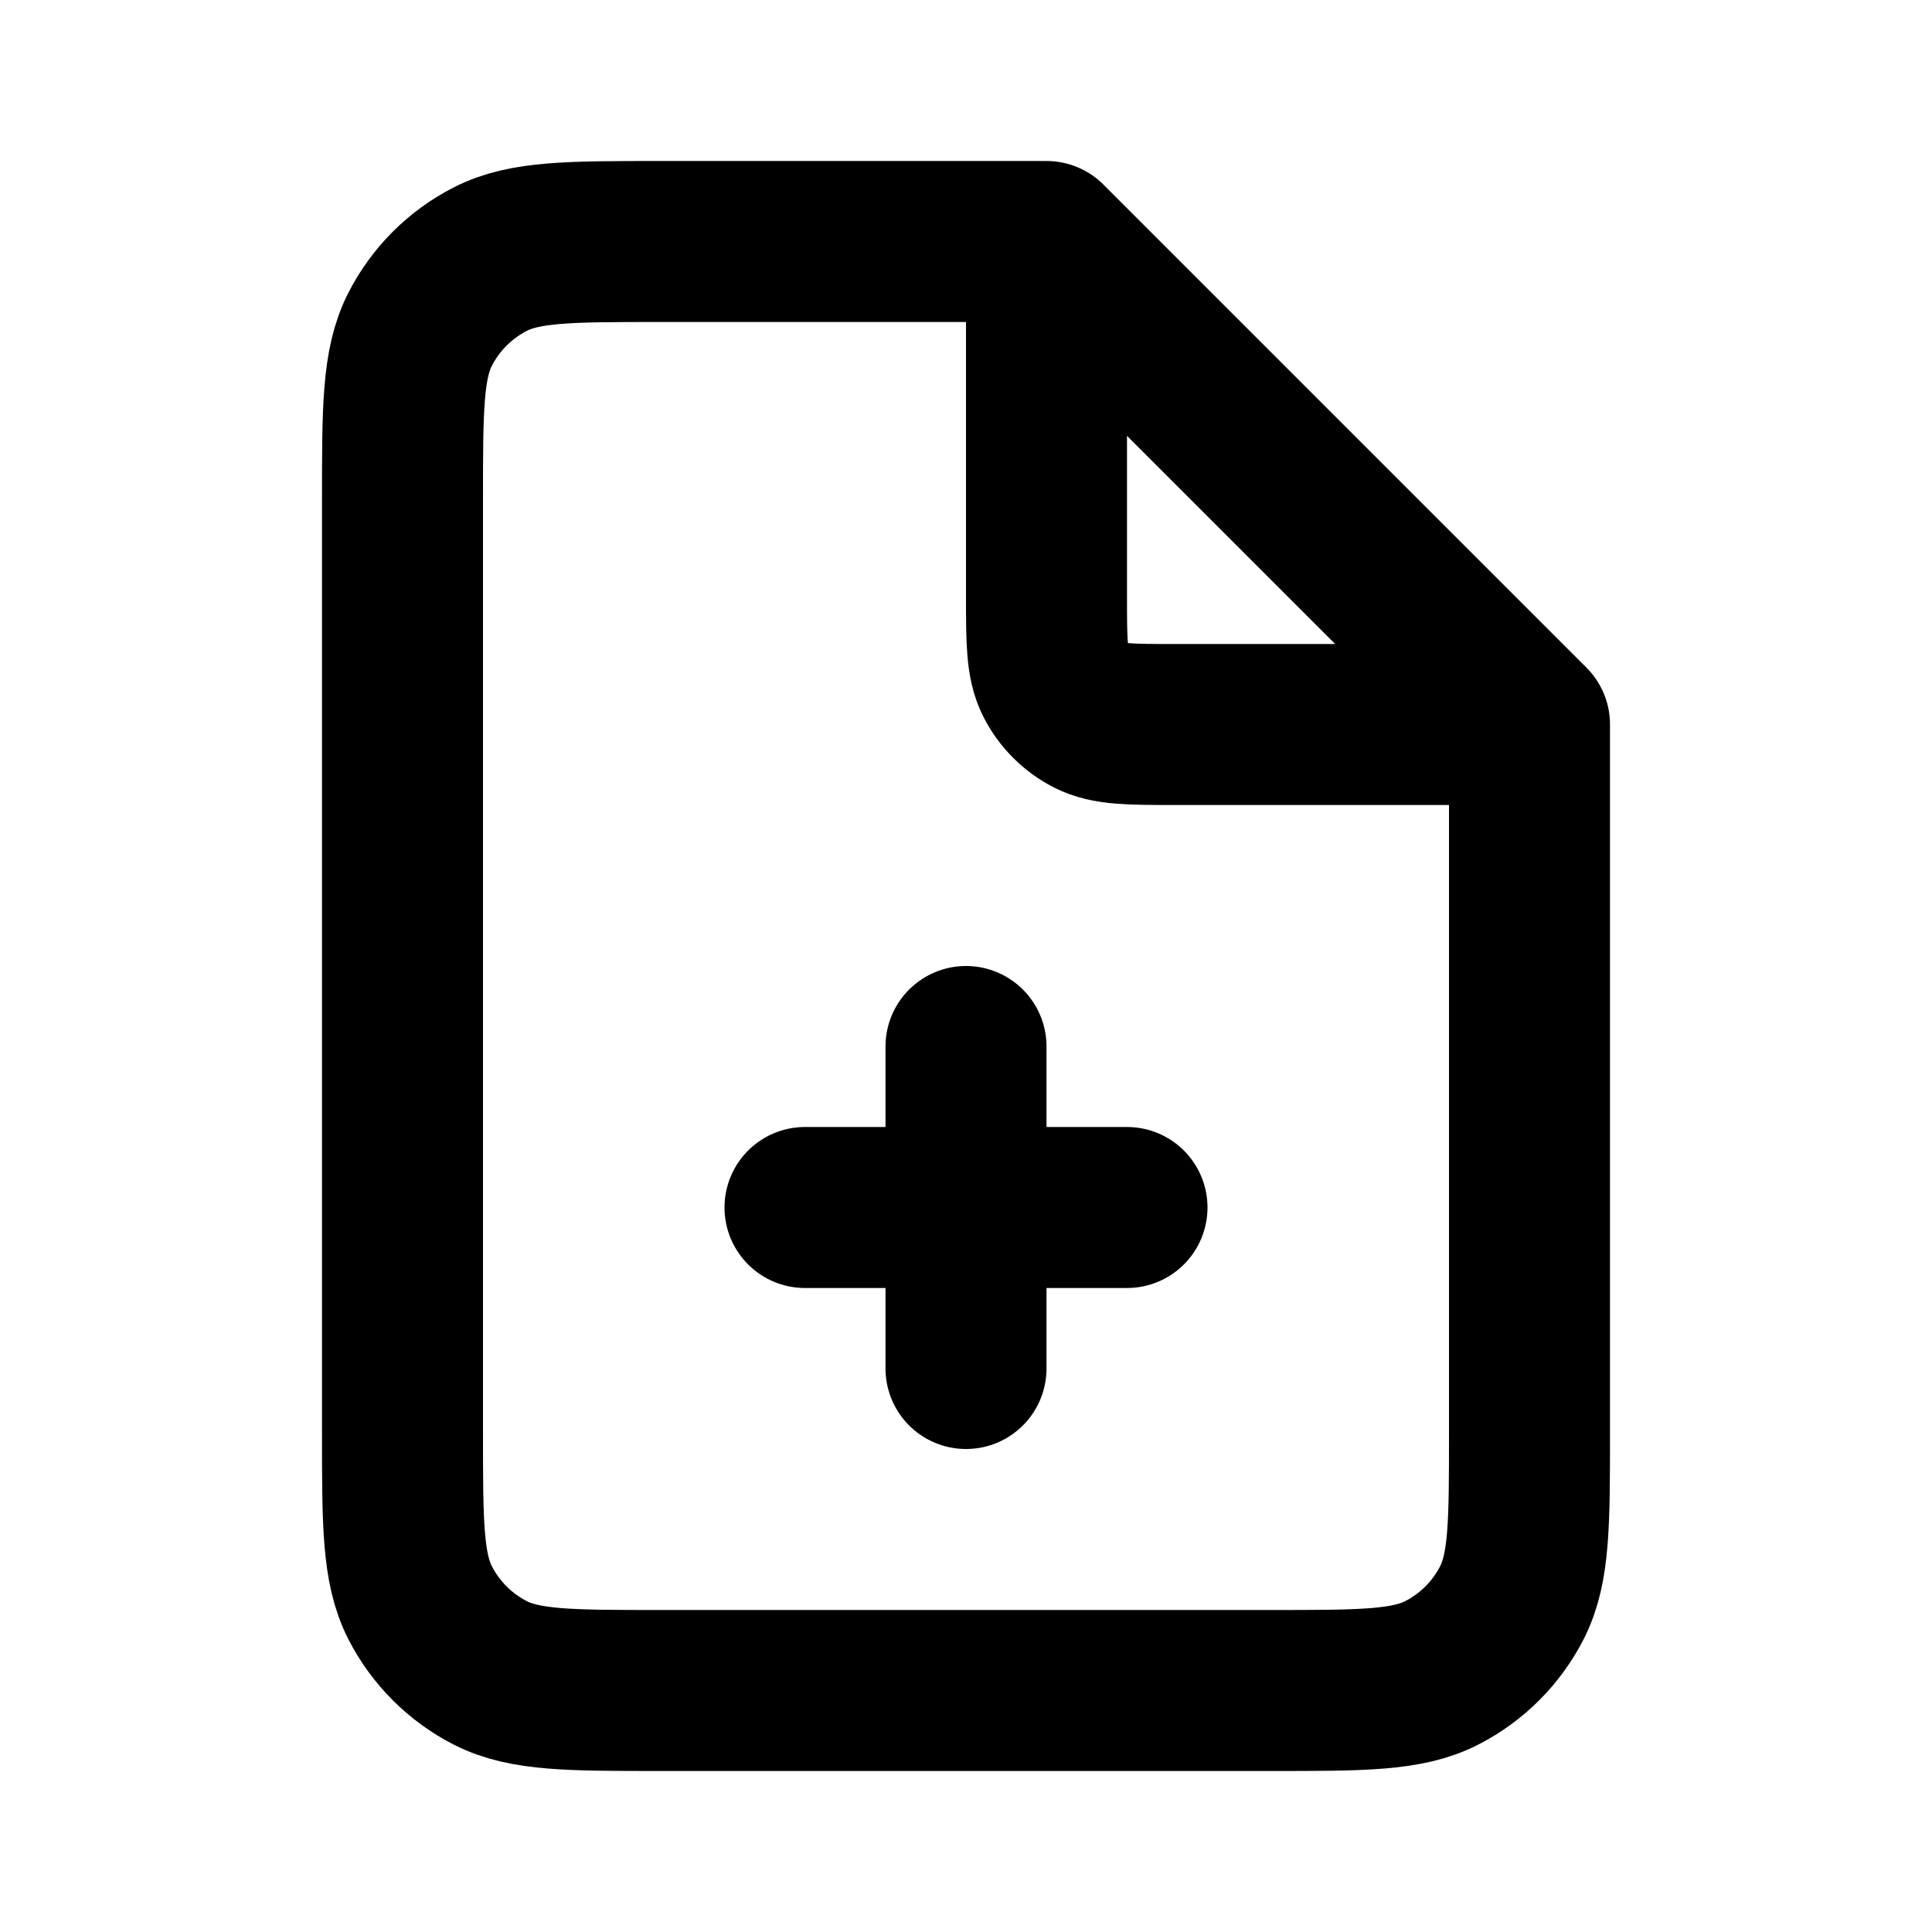
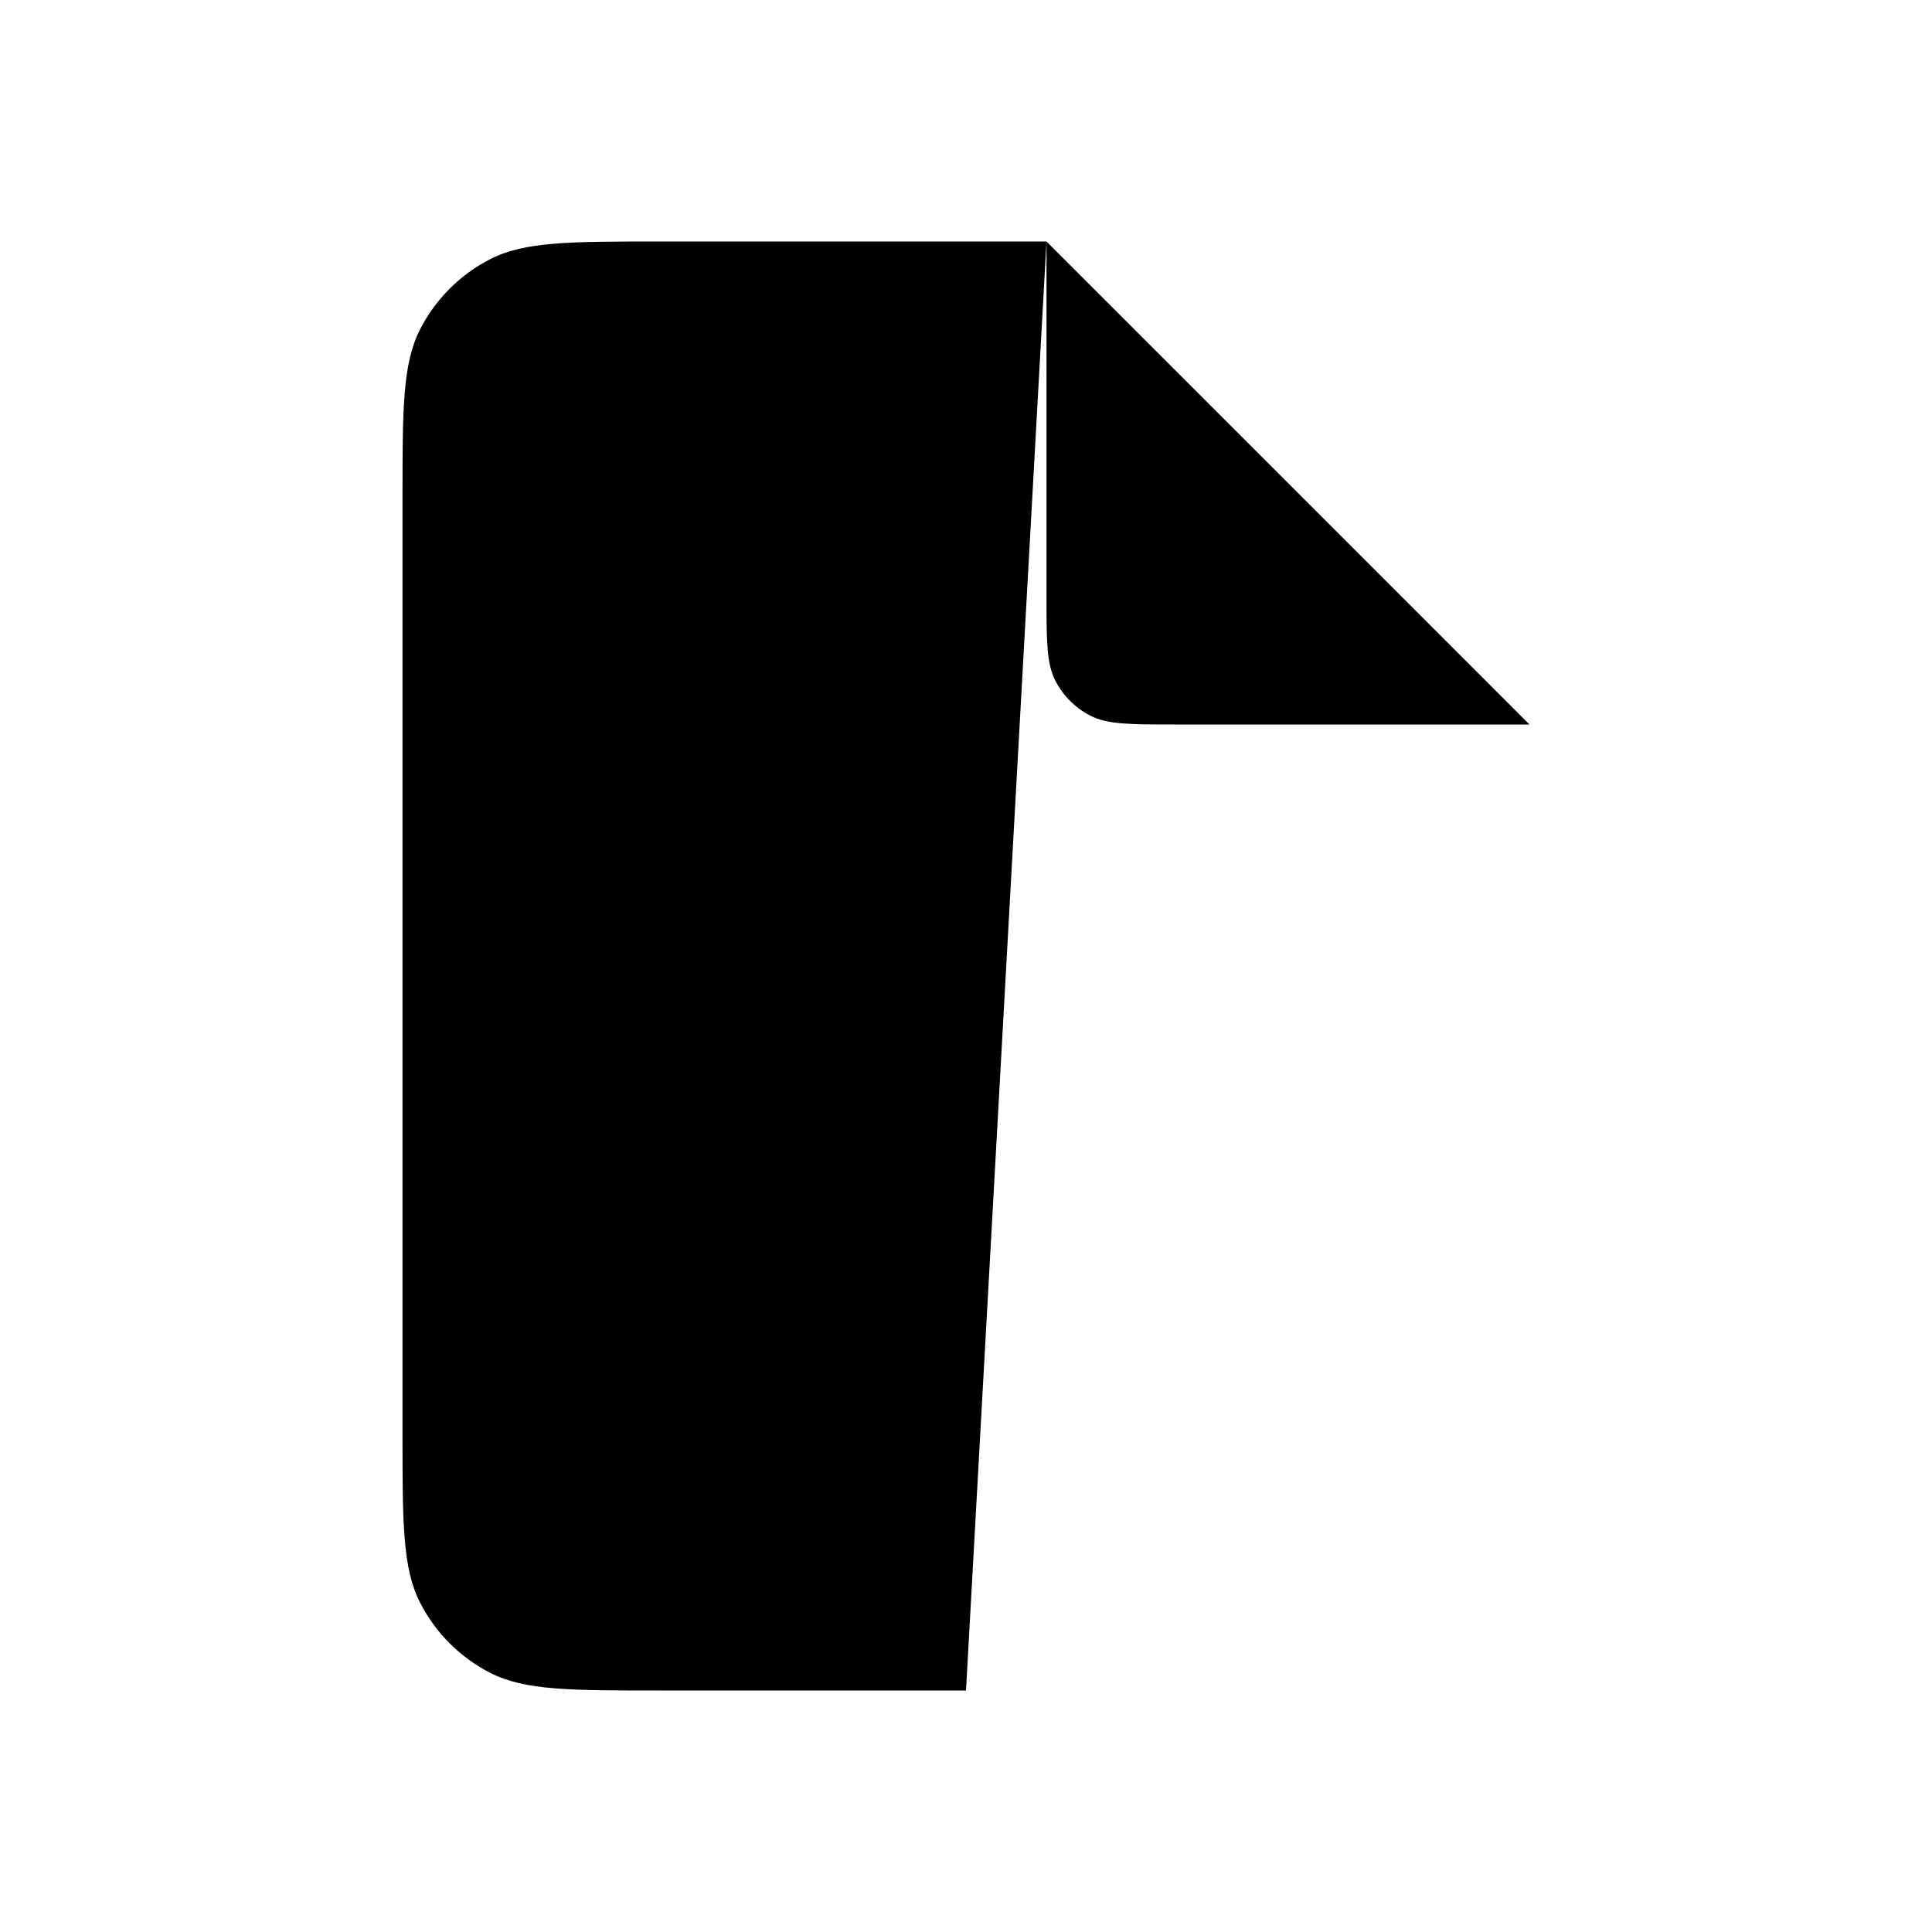
- <svg xmlns="http://www.w3.org/2000/svg" width="800px" height="800px" viewBox="0 0 24 24" fill="none">
-   <path d="M10 15H14M12 13V17M13 3H8.2C7.08 3 6.52 3 6.092 3.218C5.716 3.41 5.41 3.716 5.218 4.092C5 4.52 5 5.08 5 6.2V17.8C5 18.92 5 19.48 5.218 19.908C5.41 20.284 5.716 20.59 6.092 20.782C6.52 21 7.08 21 8.2 21H15.8C16.92 21 17.48 21 17.908 20.782C18.284 20.59 18.59 20.284 18.782 19.908C19 19.48 19 18.92 19 17.8V9M13 3L19 9M13 3V7.4C13 7.96 13 8.24 13.109 8.454C13.205 8.642 13.358 8.795 13.546 8.891C13.76 9 14.04 9 14.6 9H19" stroke="#000000" stroke-width="2" stroke-linecap="round" stroke-linejoin="round" />
+ <svg xmlns="http://www.w3.org/2000/svg" width="800px" height="800px" viewBox="0 0 24 24">
+   <path d="M13 3H8.2C7.08 3 6.52 3 6.092 3.218C5.716 3.41 5.41 3.716 5.218 4.092C5 4.52 5 5.08 5 6.2V17.8C5 18.92 5 19.48 5.218 19.908C5.41 20.284 5.716 20.59 6.092 20.782C6.52 21 7.08 21 8.2 21H12M13 3L19 9M13 3V7.4C13 7.96 13 8.24 13.109 8.454C13.205 8.642 13.358 8.795 13.546 8.891C13.76 9 14.04 9 14.6 9H19M19 9V12M17 19H21M19 17V21" stroke-width="2" stroke-linecap="round" stroke-linejoin="round" />
</svg>
